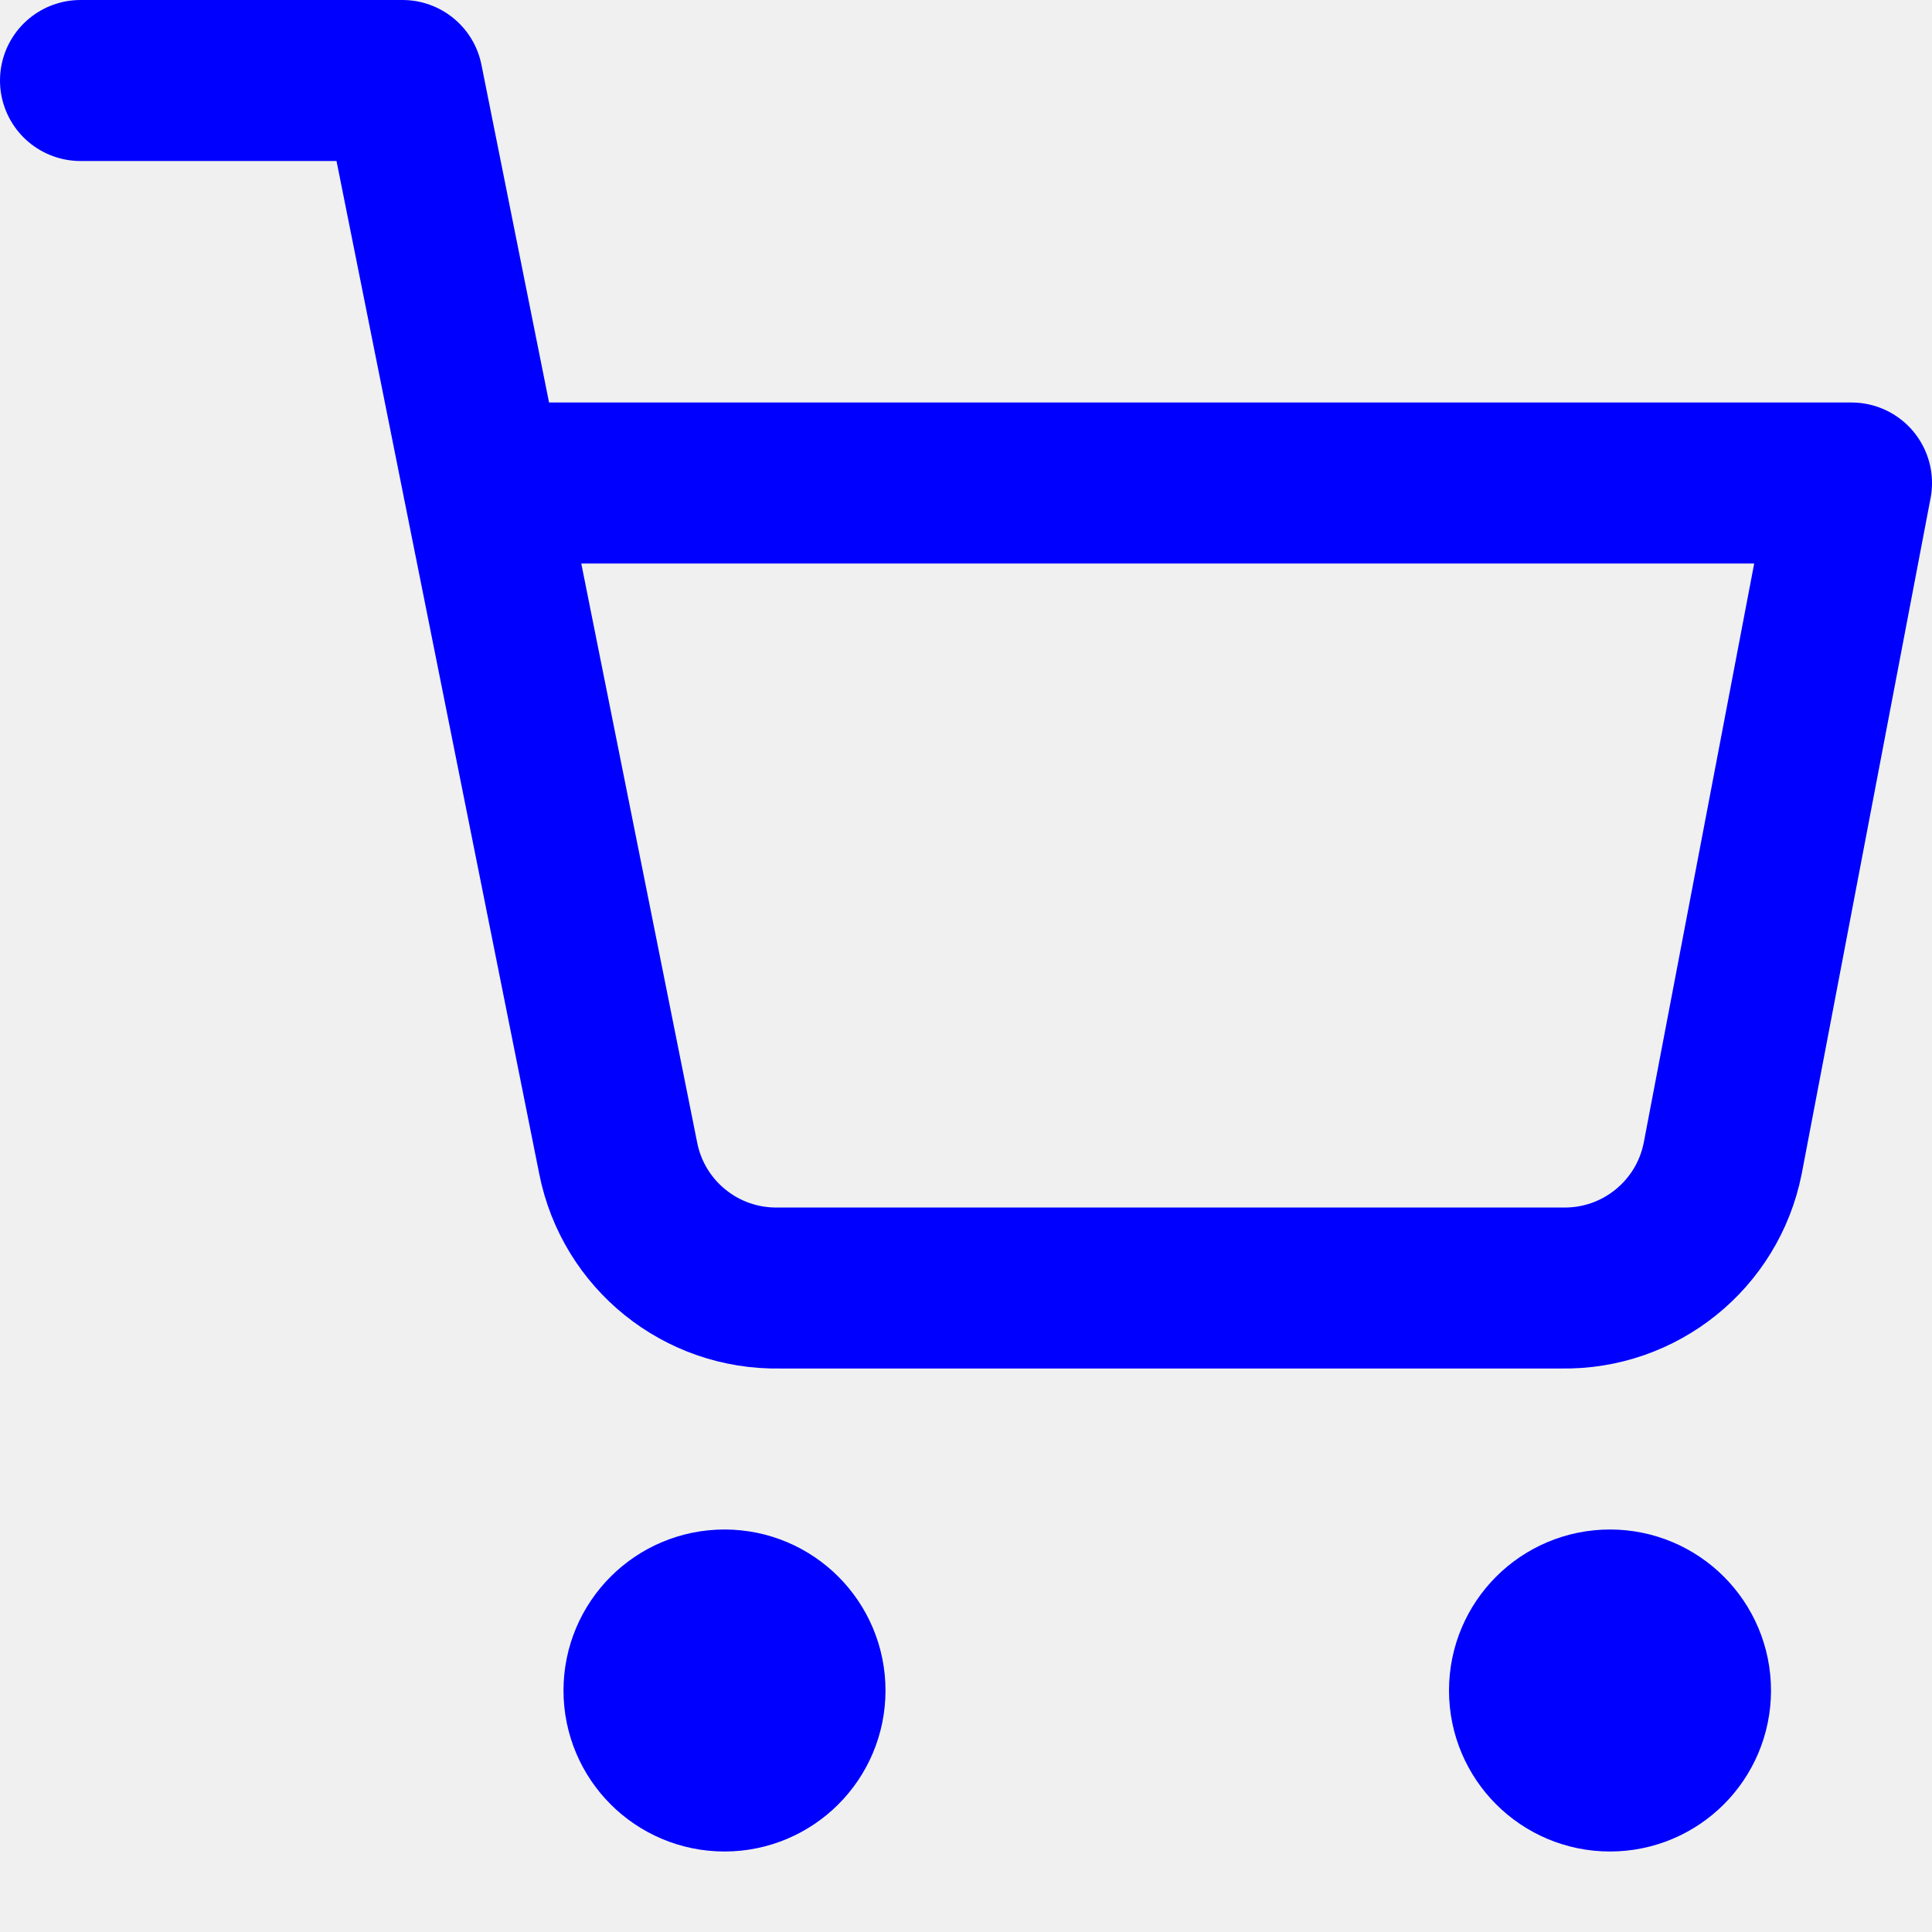
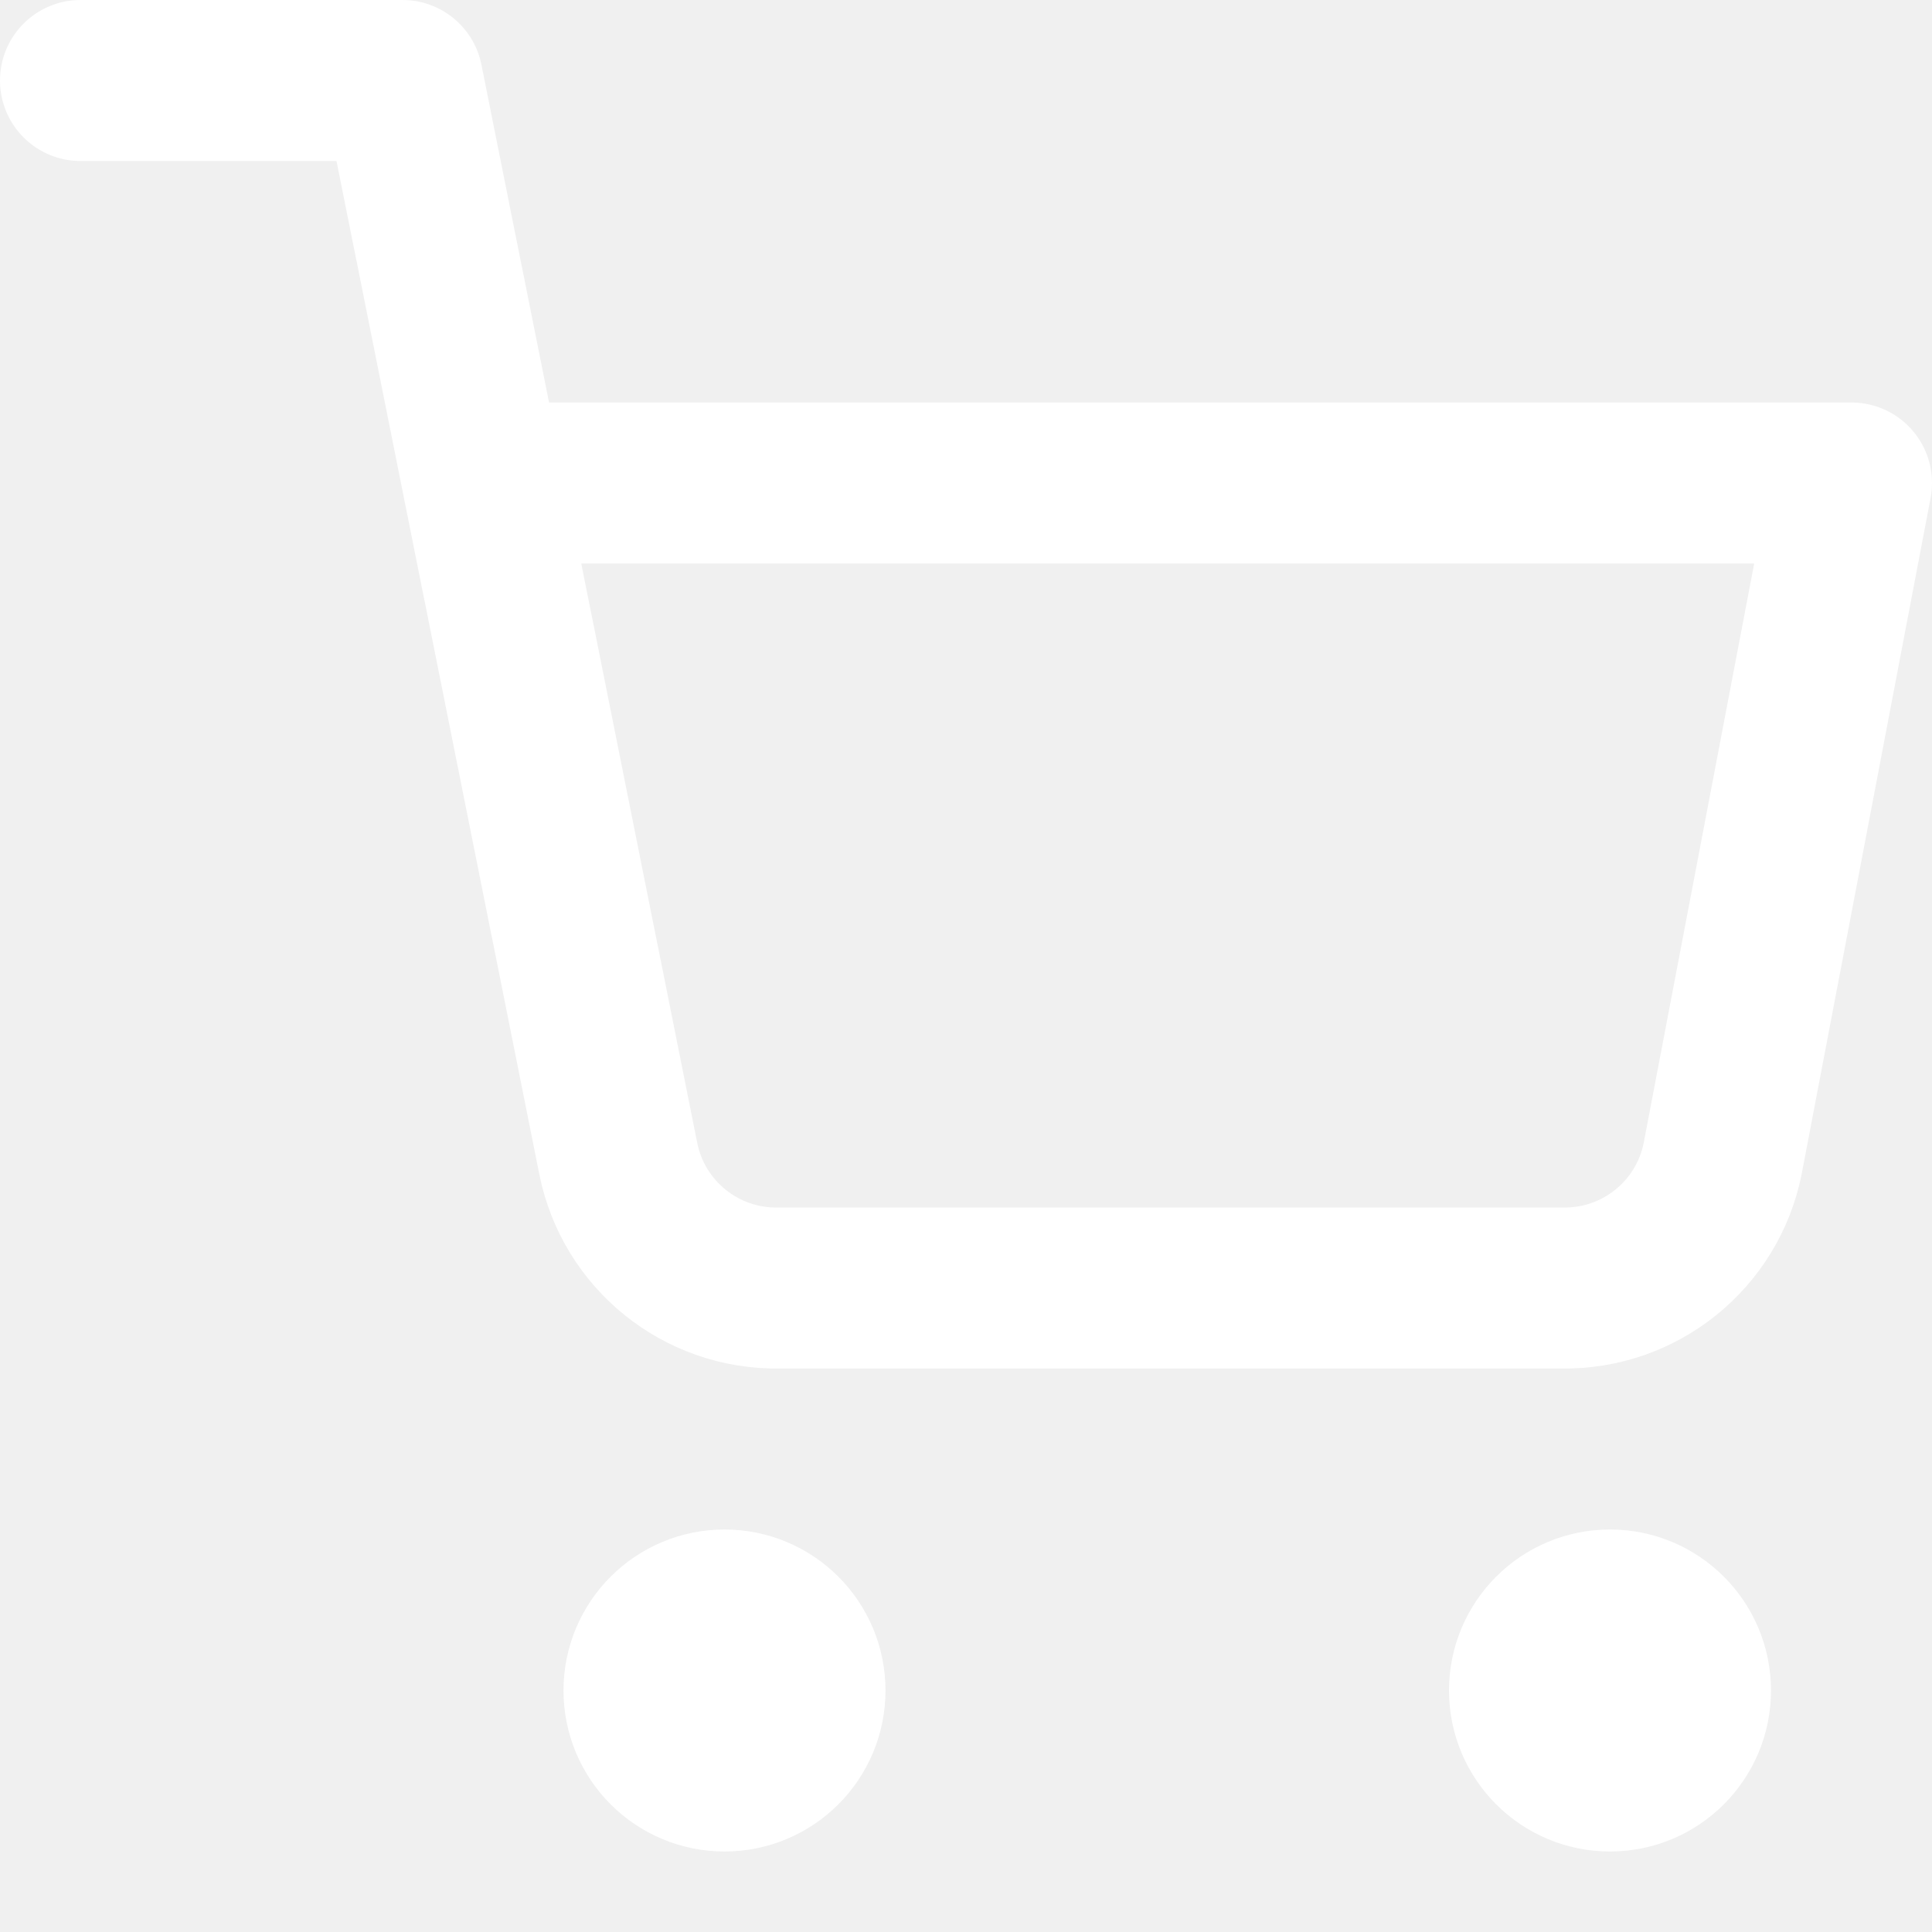
- <svg xmlns="http://www.w3.org/2000/svg" width="24" height="24" viewBox="0 0 24 24" fill="none" stroke="blue" stroke-width="2" stroke-linecap="round" stroke-linejoin="round" class="feather feather-shopping-cart">
+ <svg xmlns="http://www.w3.org/2000/svg" width="24" height="24" viewBox="0 0 24 24" fill="none" stroke="white" stroke-width="2" stroke-linecap="round" stroke-linejoin="round" class="feather feather-shopping-cart">
  <circle cx="9" cy="21" r="1" />
  <circle cx="20" cy="21" r="1" />
  <path d="M1 1h4l2.68 13.39a2 2 0 0 0 2 1.61h9.72a2 2 0 0 0 2-1.61L23 6H6" />
</svg>
